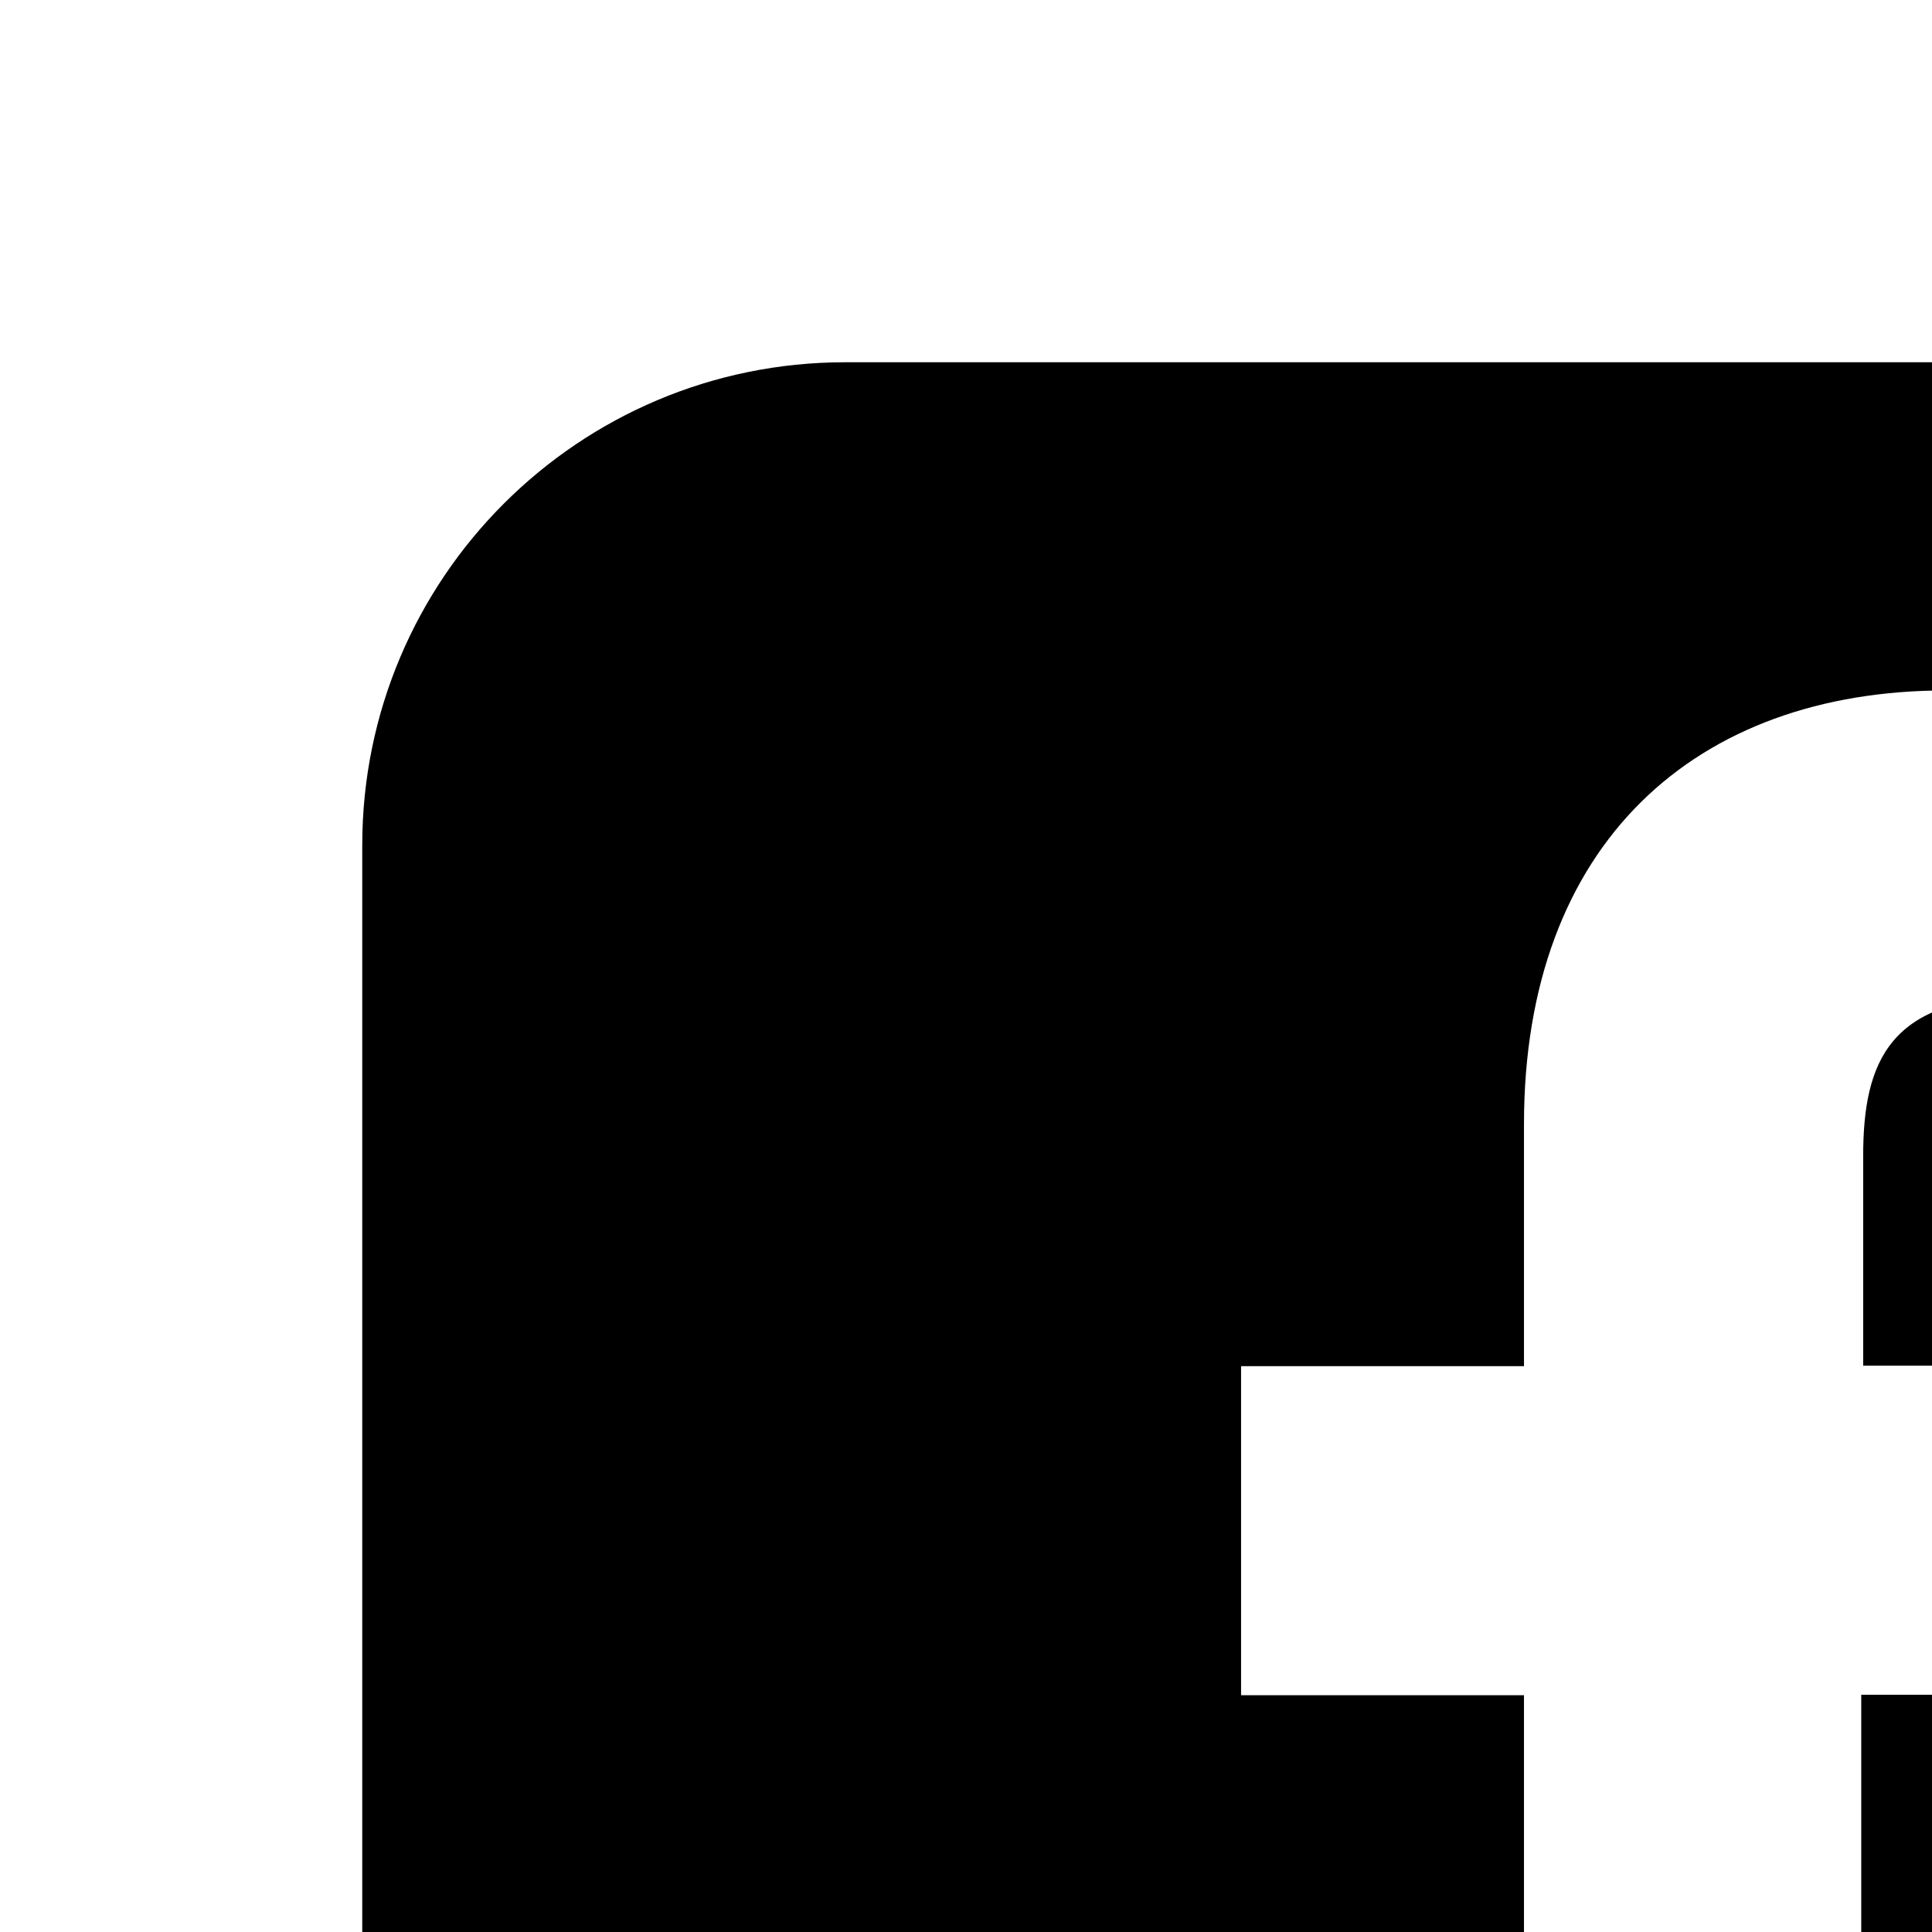
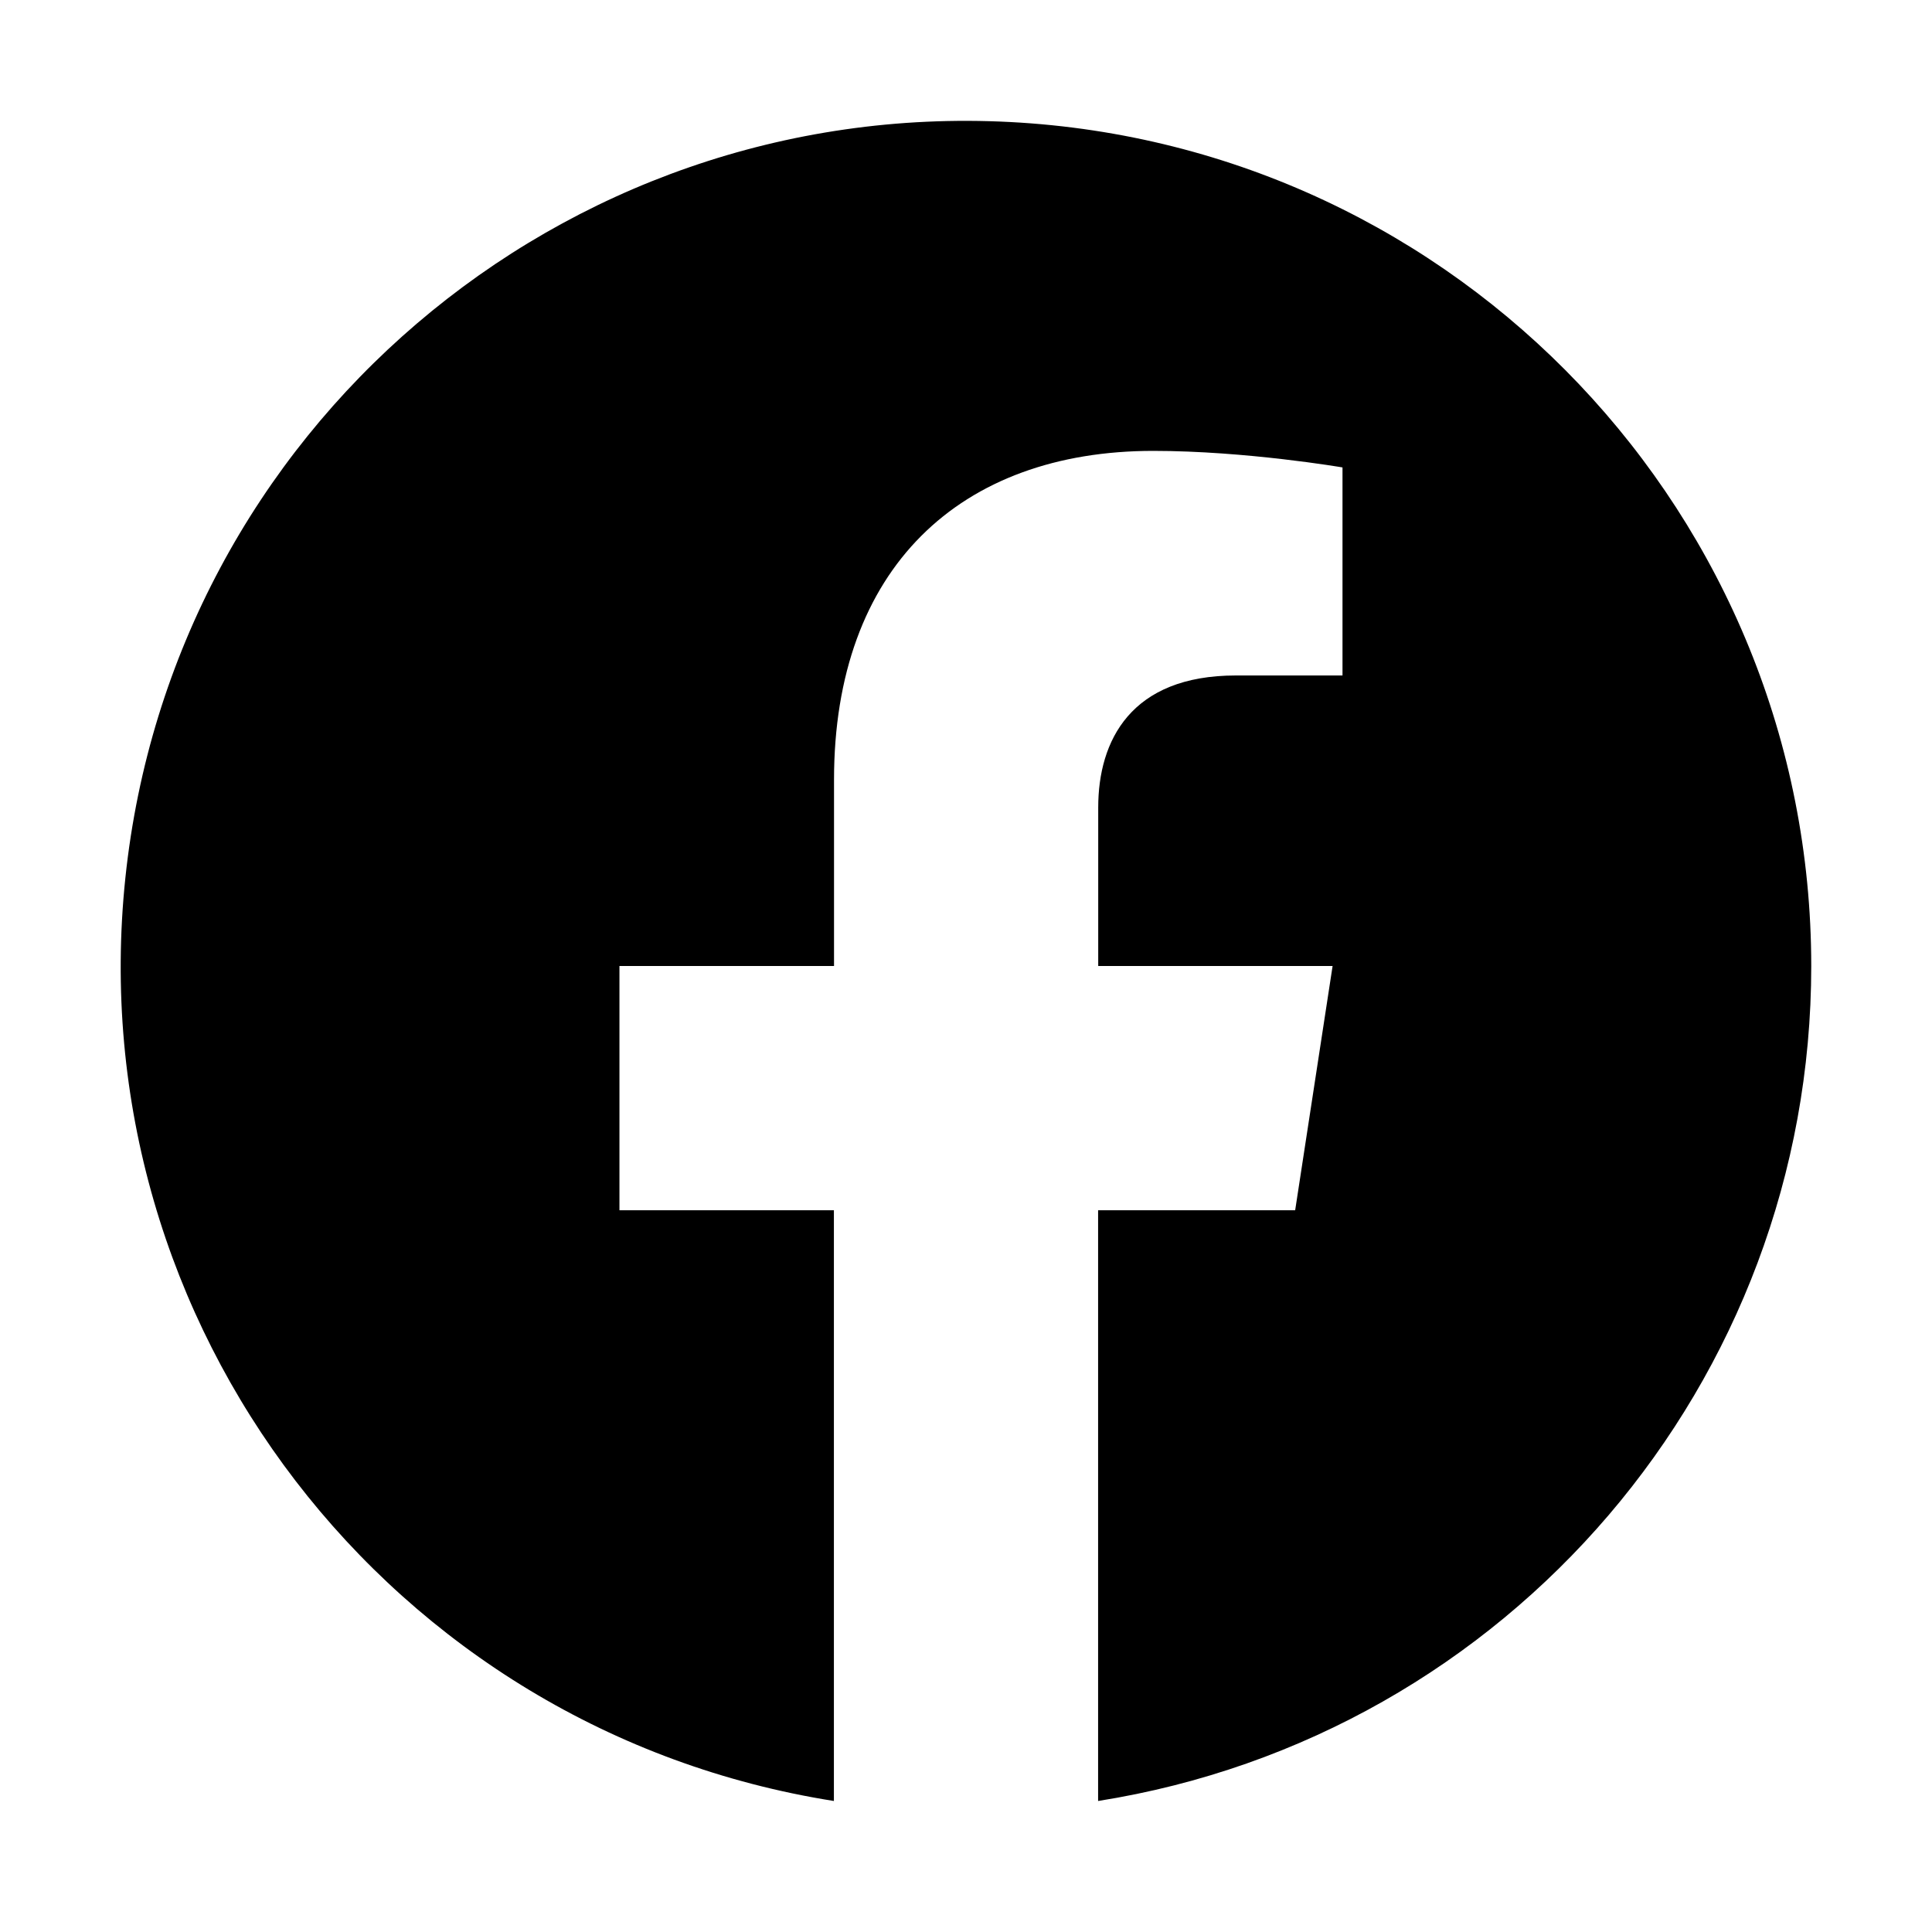
- <svg xmlns="http://www.w3.org/2000/svg" viewBox="0 0 16 16" width="16px" height="16px">
-   <path d="M17,3H7C4.791,3,3,4.791,3,7v10c0,2.209,1.791,4,4,4h5.621v-6.961h-2.343v-2.725h2.343V9.309 c0-2.324,1.421-3.591,3.495-3.591c0.699-0.002,1.397,0.034,2.092,0.105v2.43h-1.428c-1.13,0-1.35,0.534-1.35,1.322v1.735h2.7 l-0.351,2.725h-2.365V21H17c2.209,0,4-1.791,4-4V7C21,4.791,19.209,3,17,3z" />
+ <svg xmlns="http://www.w3.org/2000/svg" viewBox="0 0 16 16" width="16" height="16">
+   <path d="M15 8a7 7 0 1 0-8.094 6.915v-4.892H5.13V8h1.777V6.458c0-1.754 1.045-2.724 2.644-2.724.766 0 1.567.137 1.567.137v1.723h-.883c-.87 0-1.14.54-1.14 1.093V8h1.941l-.31 2.023H9.094v4.892A7.001 7.001 0 0 0 15 8z" />
</svg>
